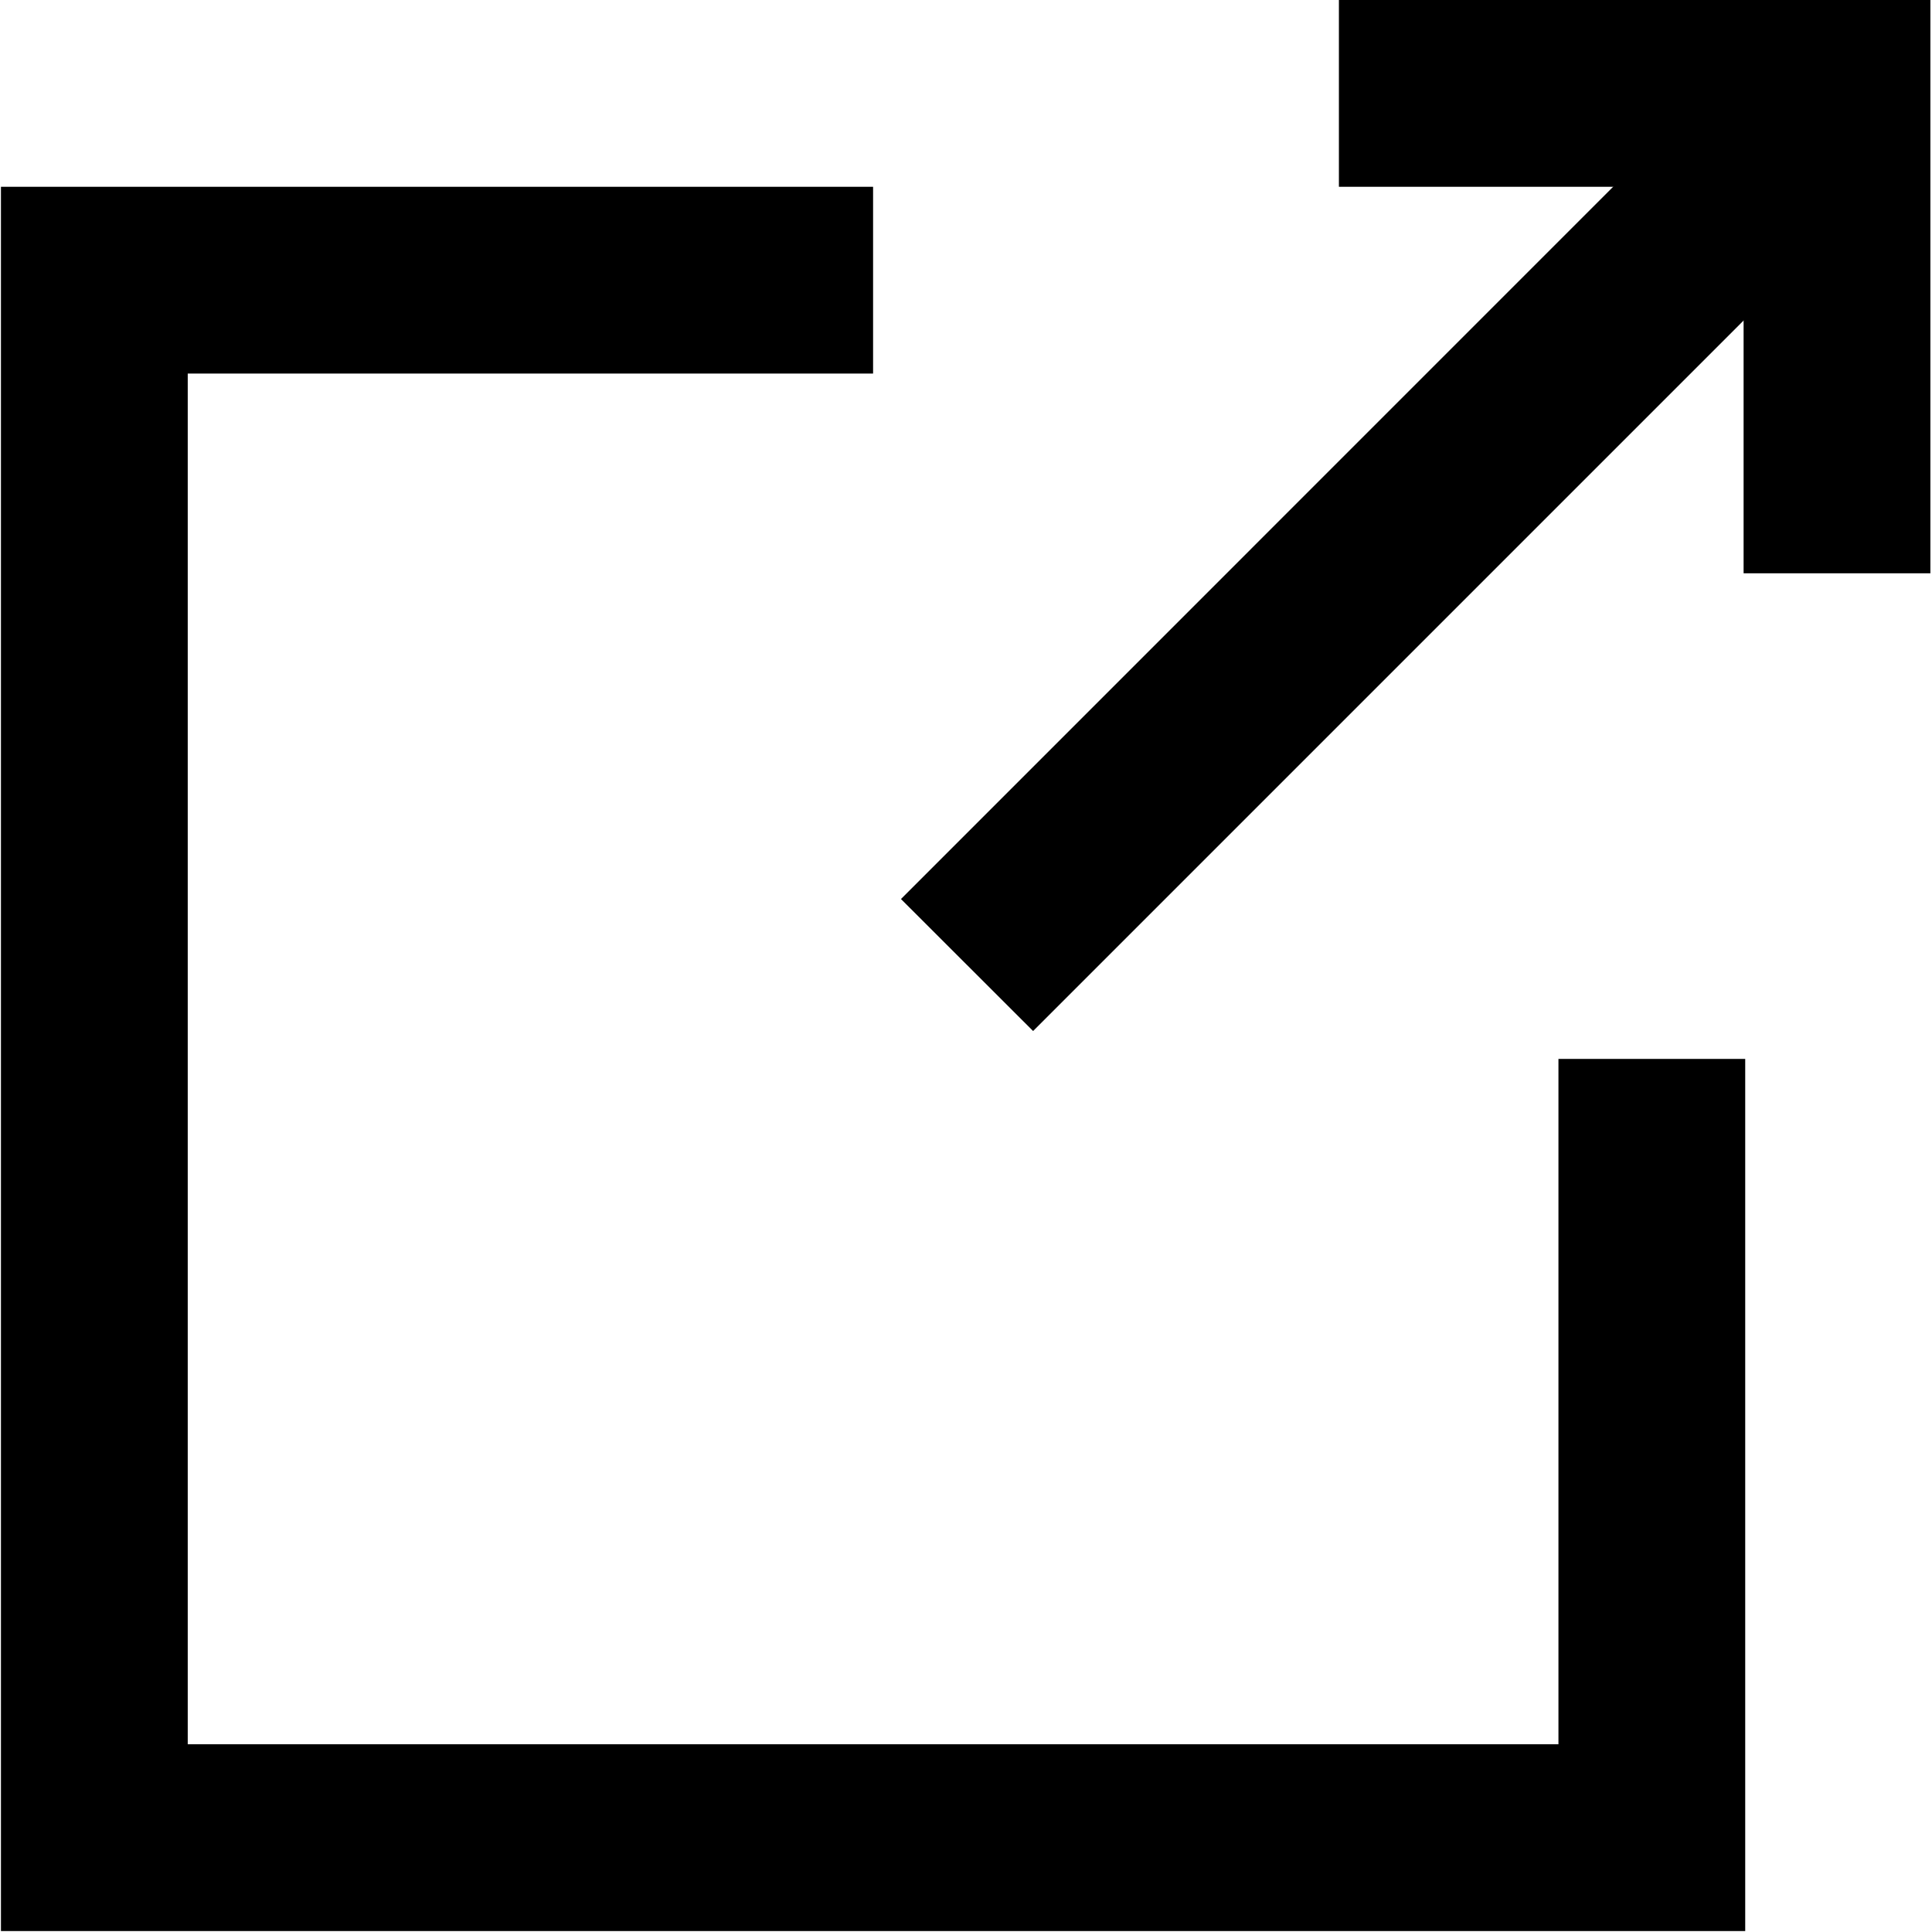
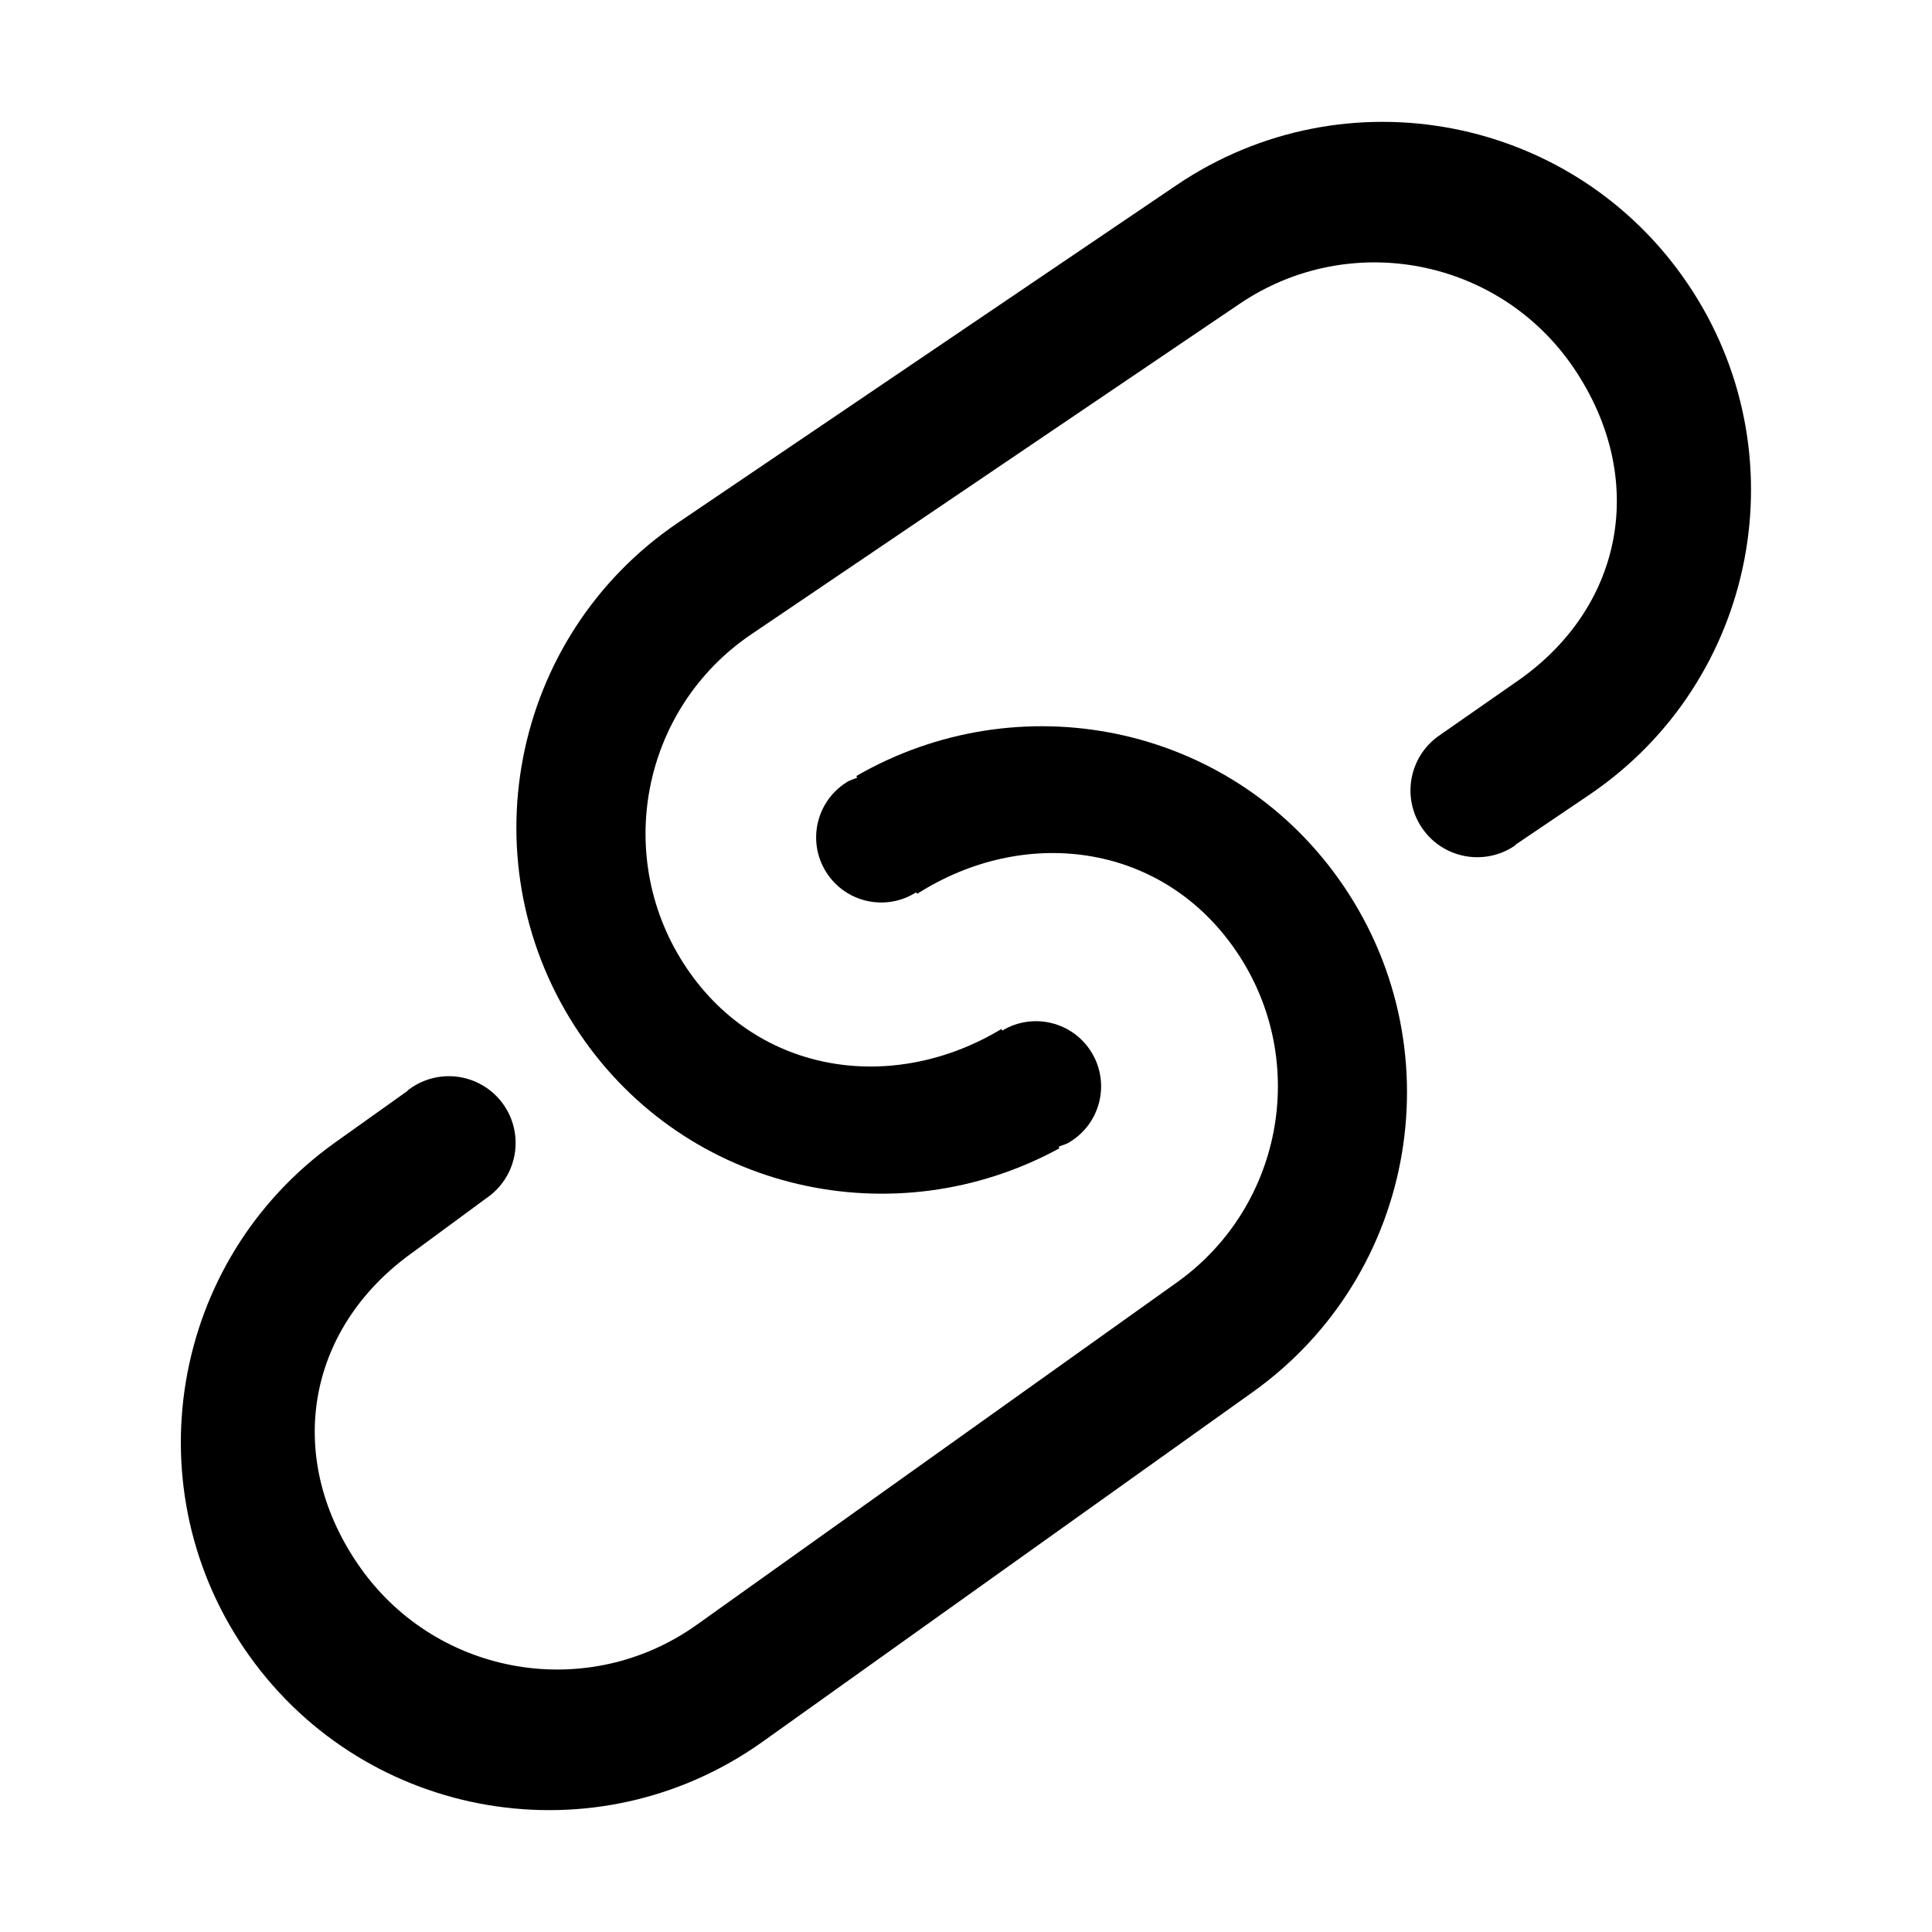
- <svg xmlns="http://www.w3.org/2000/svg" width="128" height="128">
-   <g>
-     <path d="M115.625 127.937H.063V12.375h57.781v12.374H12.438v90.813h90.813V70.156h12.374z" />
-     <path d="M116.426 2.821l8.753 8.753-56.734 56.734-8.753-8.745z" />
-     <path d="M127.893 37.982h-12.375V12.375H88.706V0h39.187z" />
-   </g>
+ <svg xmlns="http://www.w3.org/2000/svg" t="1552119450275" class="icon" style="" viewBox="0 0 1024 1024" version="1.1" p-id="5402" width="200" height="200">
+   <defs>
+     <style type="text/css" />
+   </defs>
+   <path d="M894.528 150.4a195.072 195.072 0 0 0-270.912-52.288L359.424 276.992a195.072 195.072 0 0 0-52.16 270.912c56.768 83.904 167.04 108.288 254.208 60.736l-0.384-0.832c1.92-0.896 3.904-1.216 5.76-2.432a34.496 34.496 0 1 0-35.52-59.2H531.2l-0.448-0.768c-57.344 34.56-128.64 24.128-166.656-32.064a127.552 127.552 0 0 1 34.112-177.152l258.816-175.168a127.552 127.552 0 0 1 177.152 34.112c39.488 58.368 26.816 127.488-31.552 166.976l-39.488 27.52a35.392 35.392 0 1 0 39.68 58.624c0.32-0.192 0.448-0.576 0.768-0.768l38.72-26.176a195.072 195.072 0 0 0 52.224-270.912z" fill="" p-id="5403" />
+   <path d="M453.888 411.328l0.448 0.832c-1.92 0.896-3.968 1.28-5.76 2.56a34.496 34.496 0 1 0 36.992 58.24l0.064 0.128 0.512 0.64c56.448-35.968 128-27.264 167.424 28.032 40.96 57.344 27.584 136.96-29.76 177.92L369.28 861.184c-57.344 40.896-136.96 27.52-177.92-29.76-40.896-57.344-29.952-126.784 27.456-167.68l38.784-28.544a35.392 35.392 0 1 0-41.088-57.6c-0.32 0.192-0.448 0.576-0.768 0.768l-38.08 27.136a195.072 195.072 0 0 0 226.56 317.632l259.712-185.28a195.072 195.072 0 0 0 45.504-272.128c-58.816-82.432-169.6-104.064-255.616-54.4z" fill="" p-id="5404" />
</svg>
